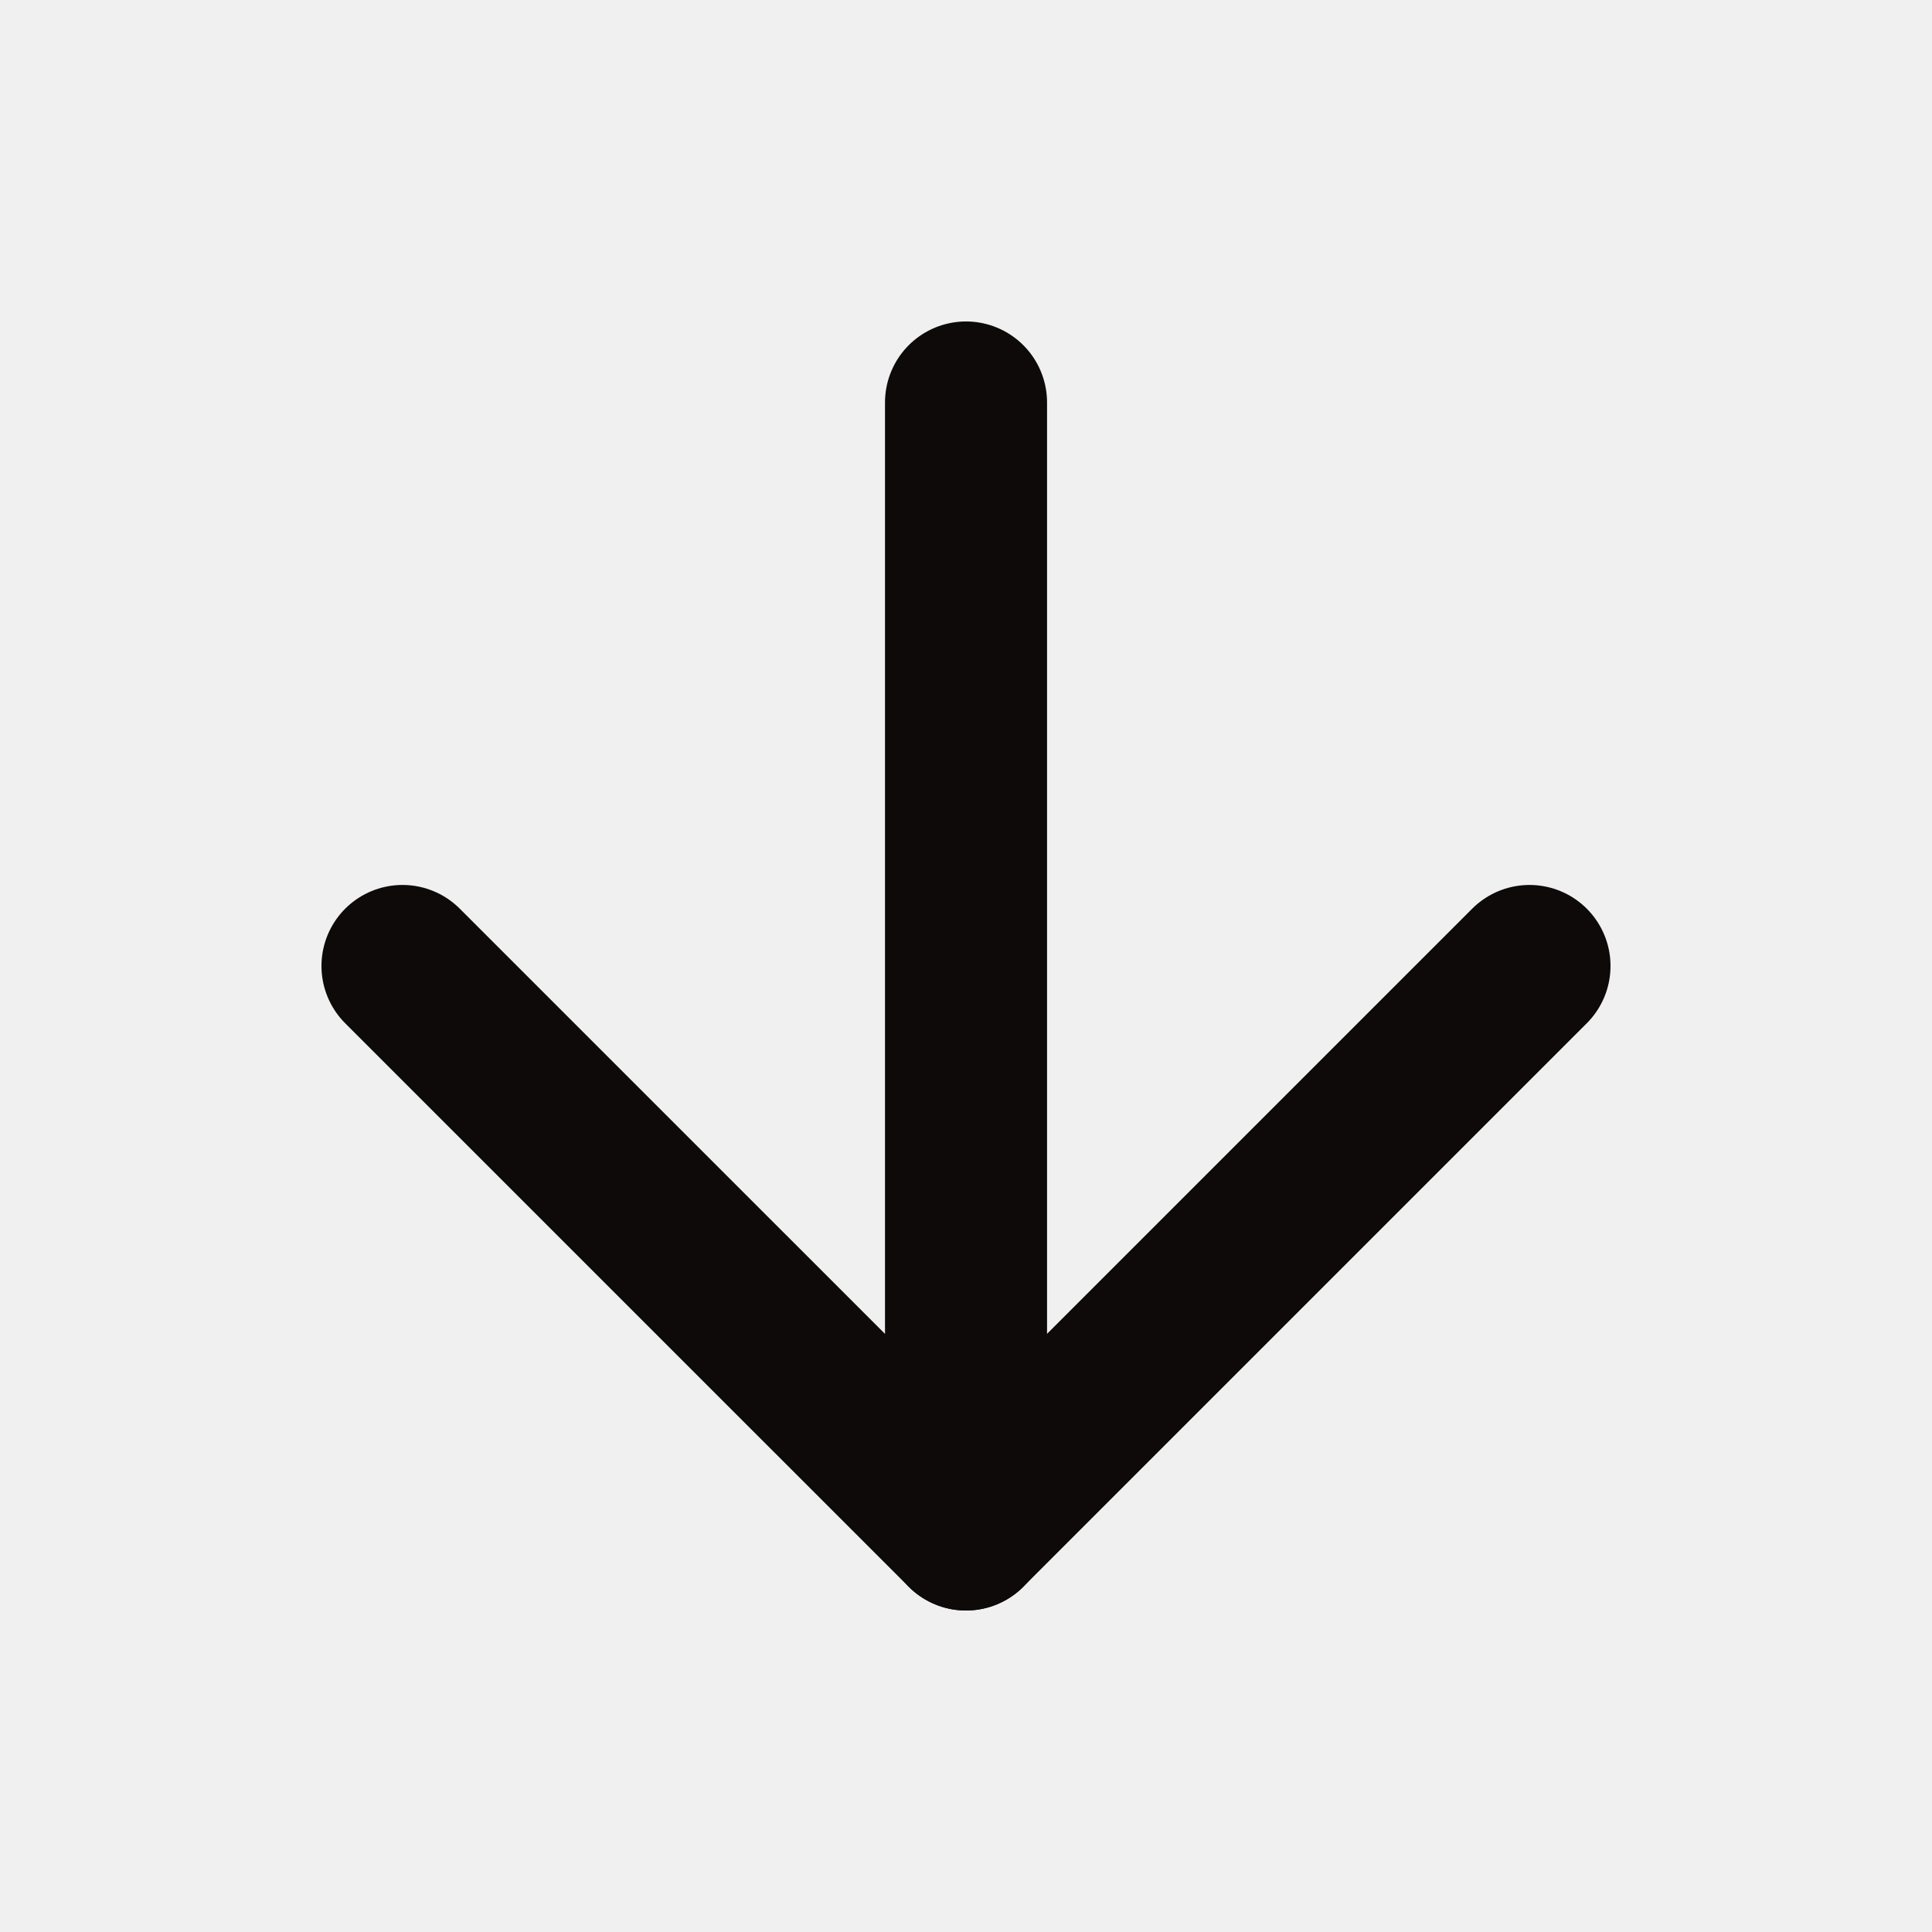
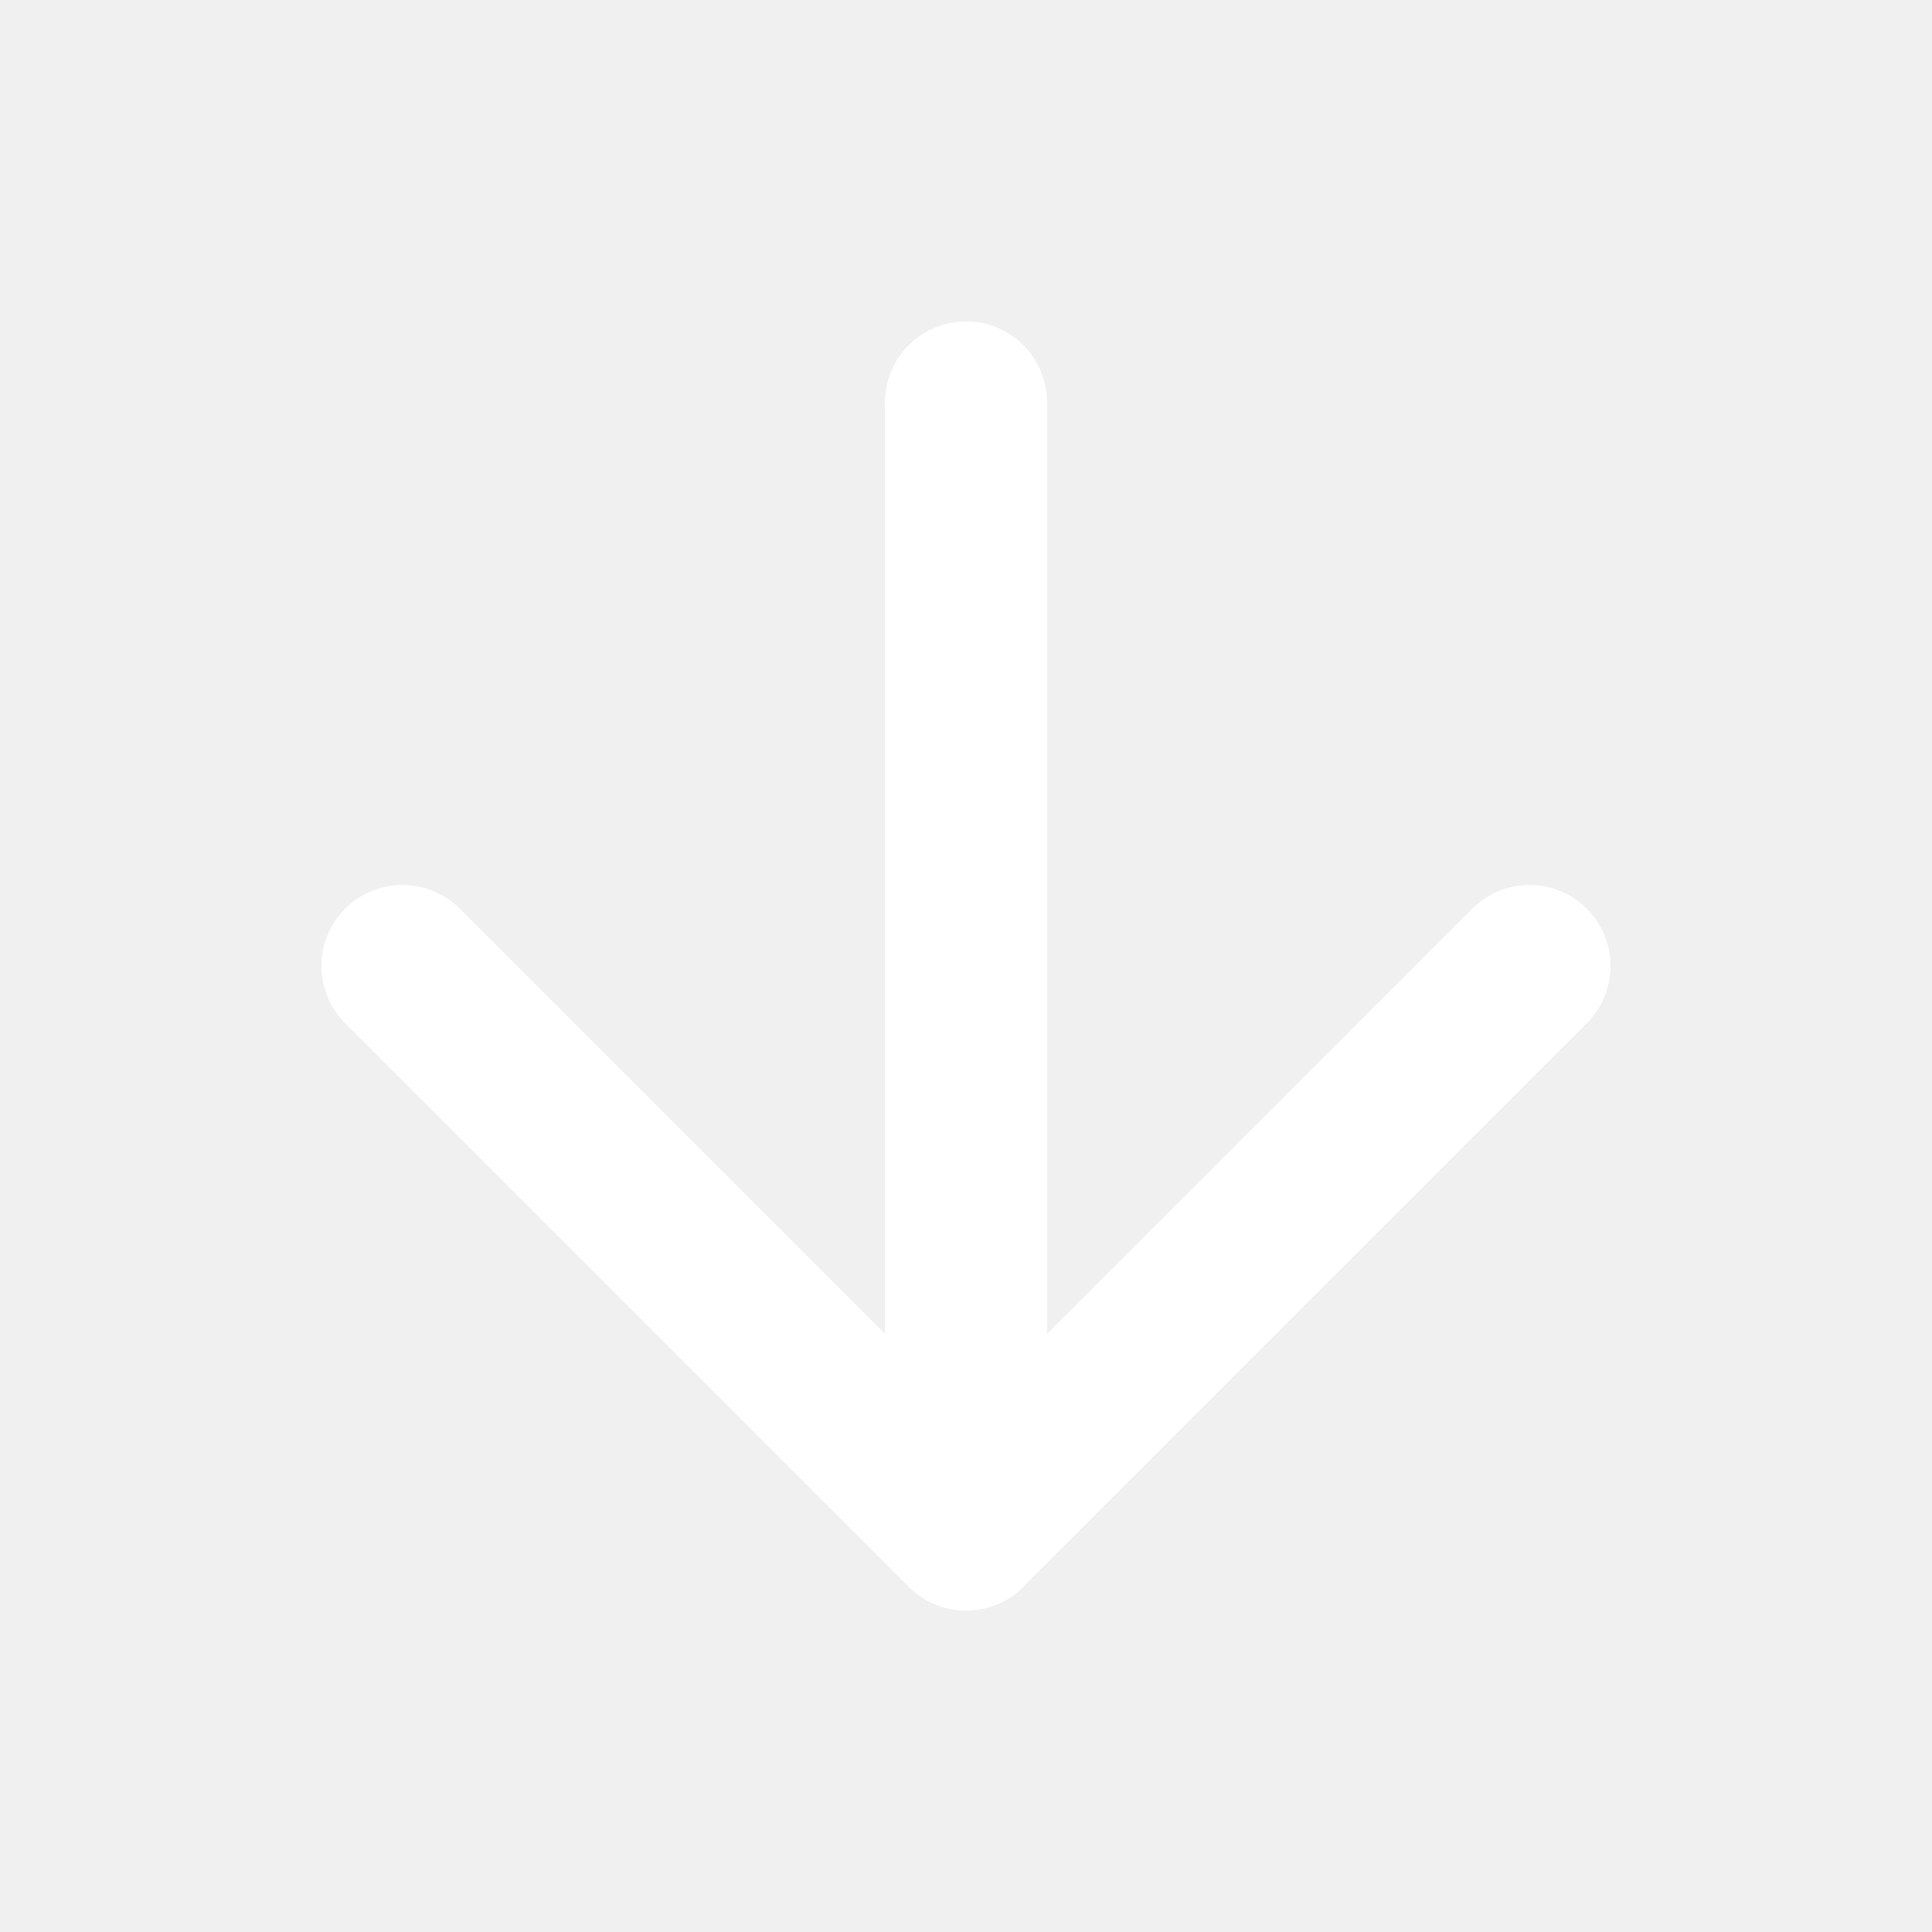
<svg xmlns="http://www.w3.org/2000/svg" width="80" height="80" viewBox="0 0 80 80" fill="none">
-   <path d="M40.001 16.666V63.333" stroke="#0F0A0A" stroke-width="6.71" stroke-linecap="round" stroke-linejoin="round" />
-   <path d="M63.333 39.999L40 63.332L16.666 39.999" stroke="#0F0A0A" stroke-width="6.71" stroke-linecap="round" stroke-linejoin="round" />
+   <path d="M40.001 16.666V63.333" stroke="#FFFFFF" stroke-width="6.71" stroke-linecap="round" stroke-linejoin="round" />
+   <path d="M63.333 39.999L40 63.332L16.666 39.999" stroke="#FFFFFF" stroke-width="6.71" stroke-linecap="round" stroke-linejoin="round" />
</svg>
